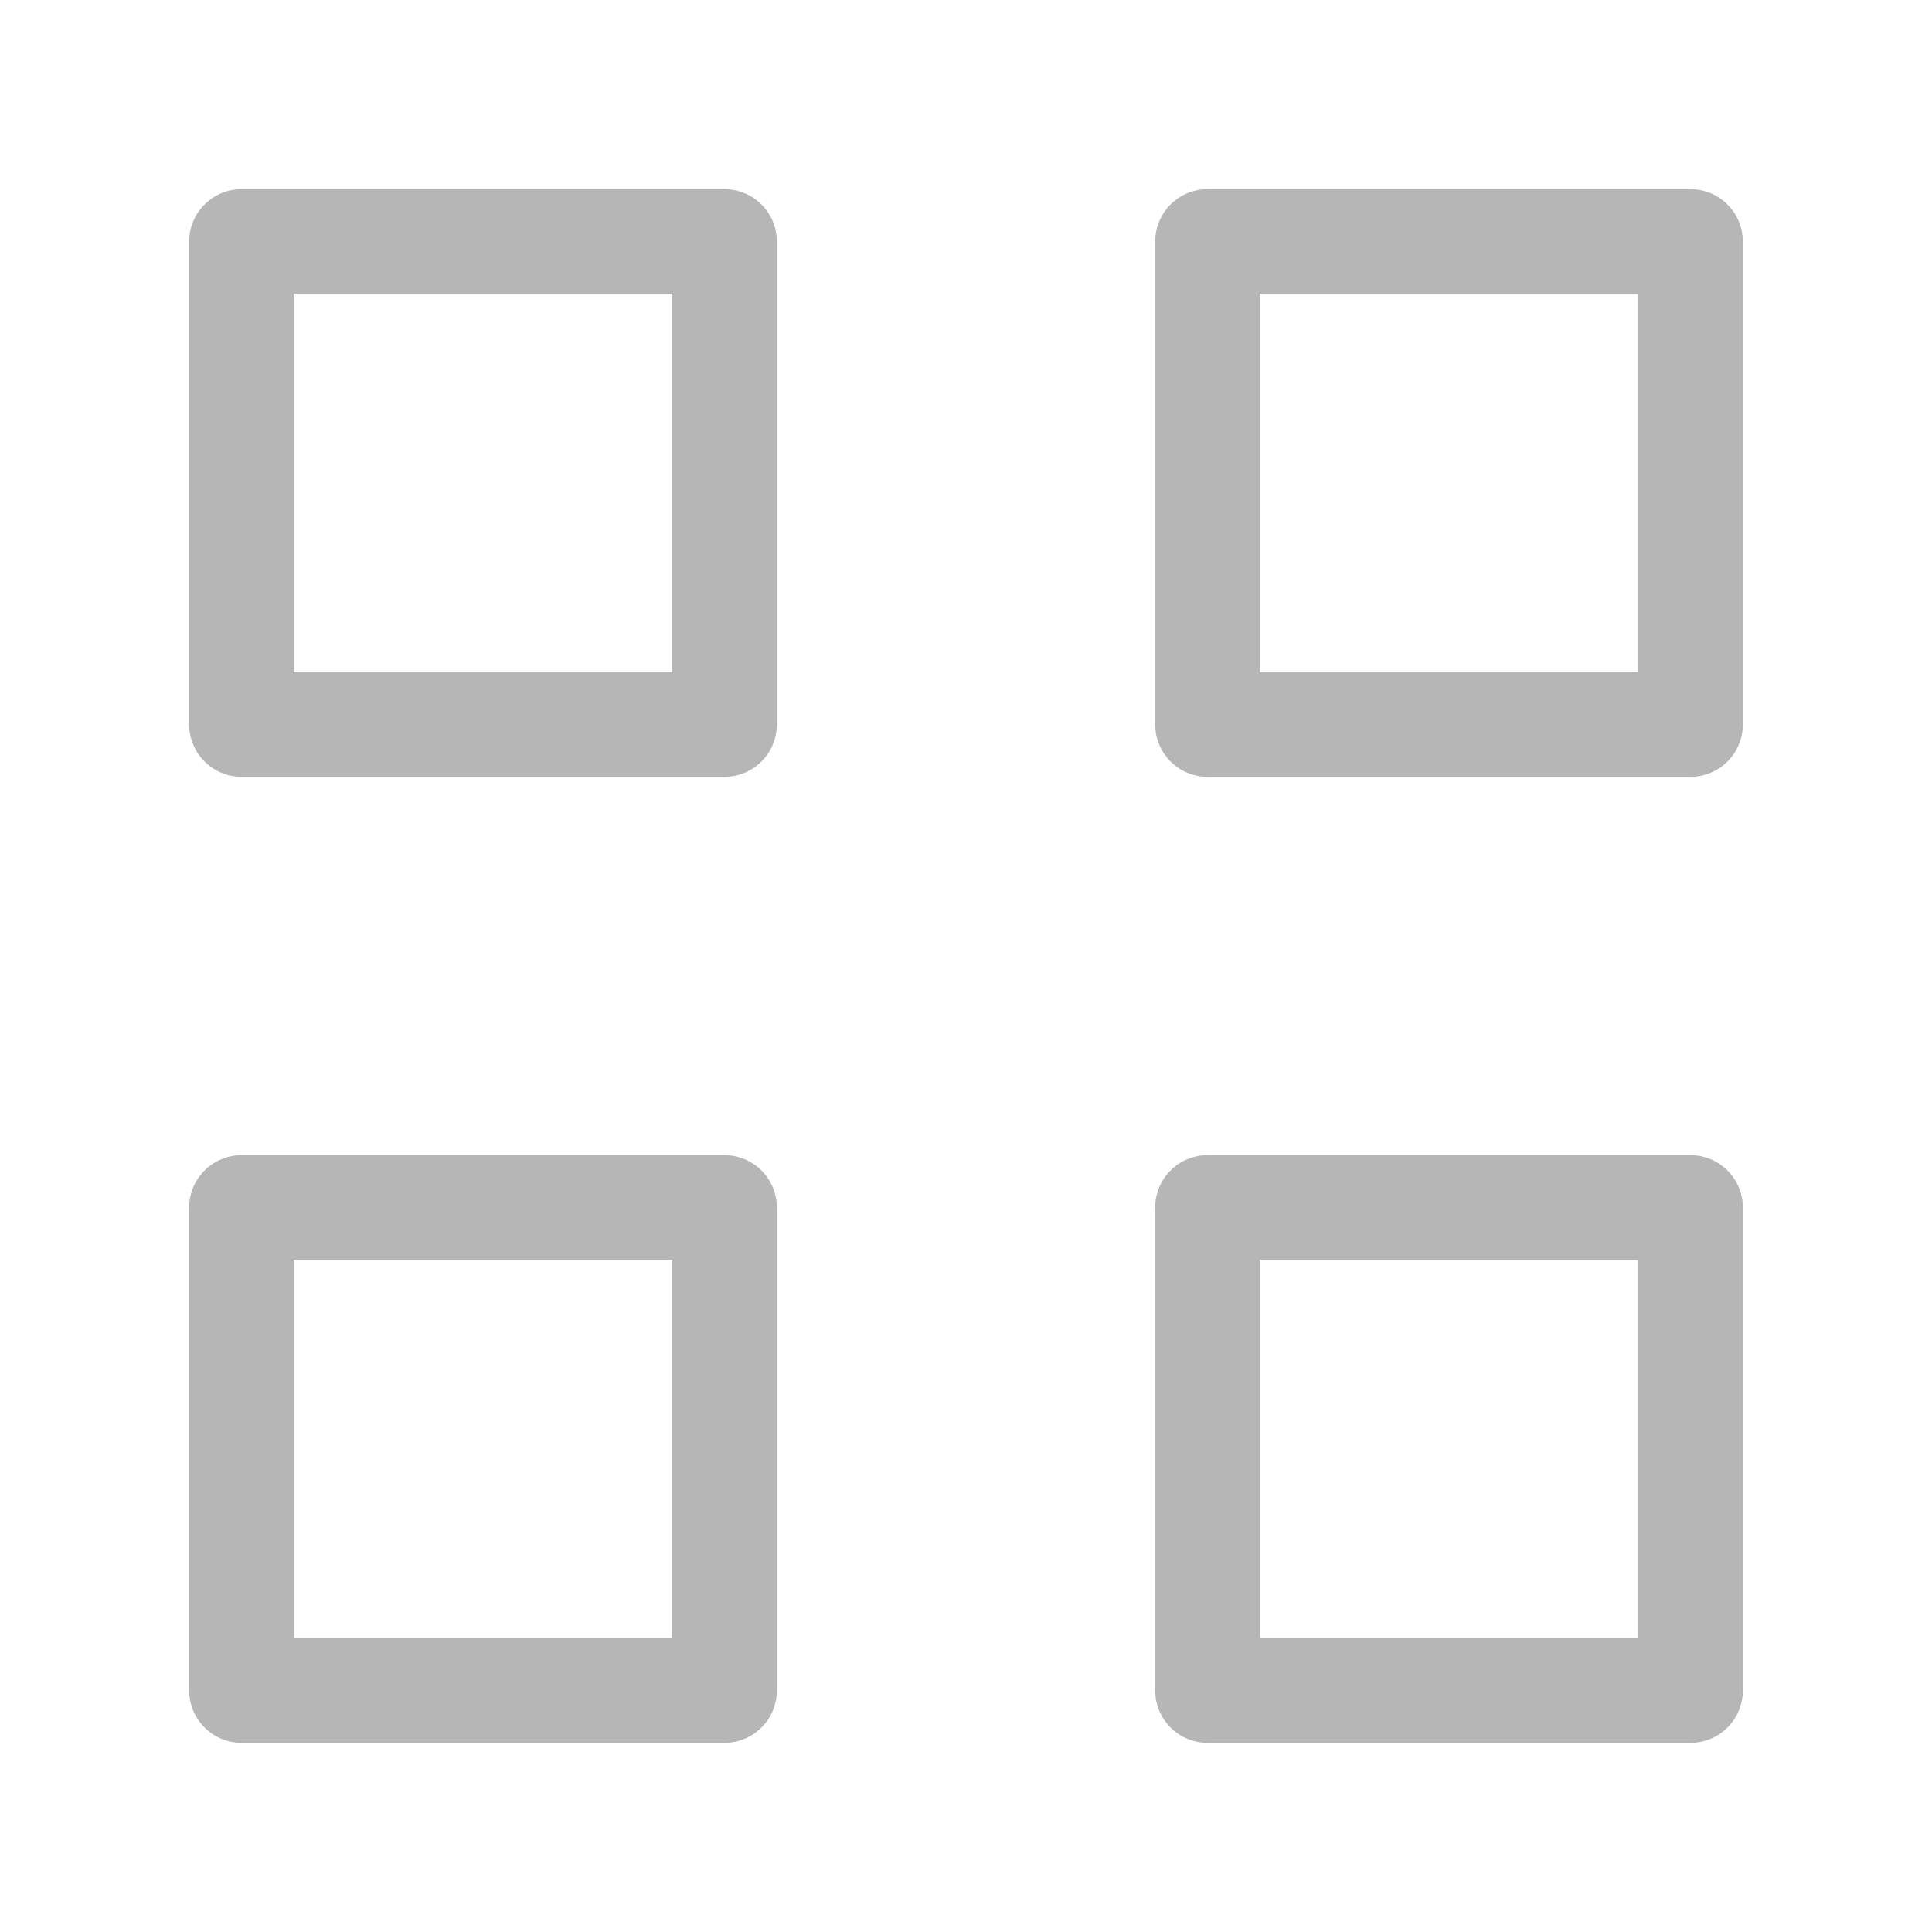
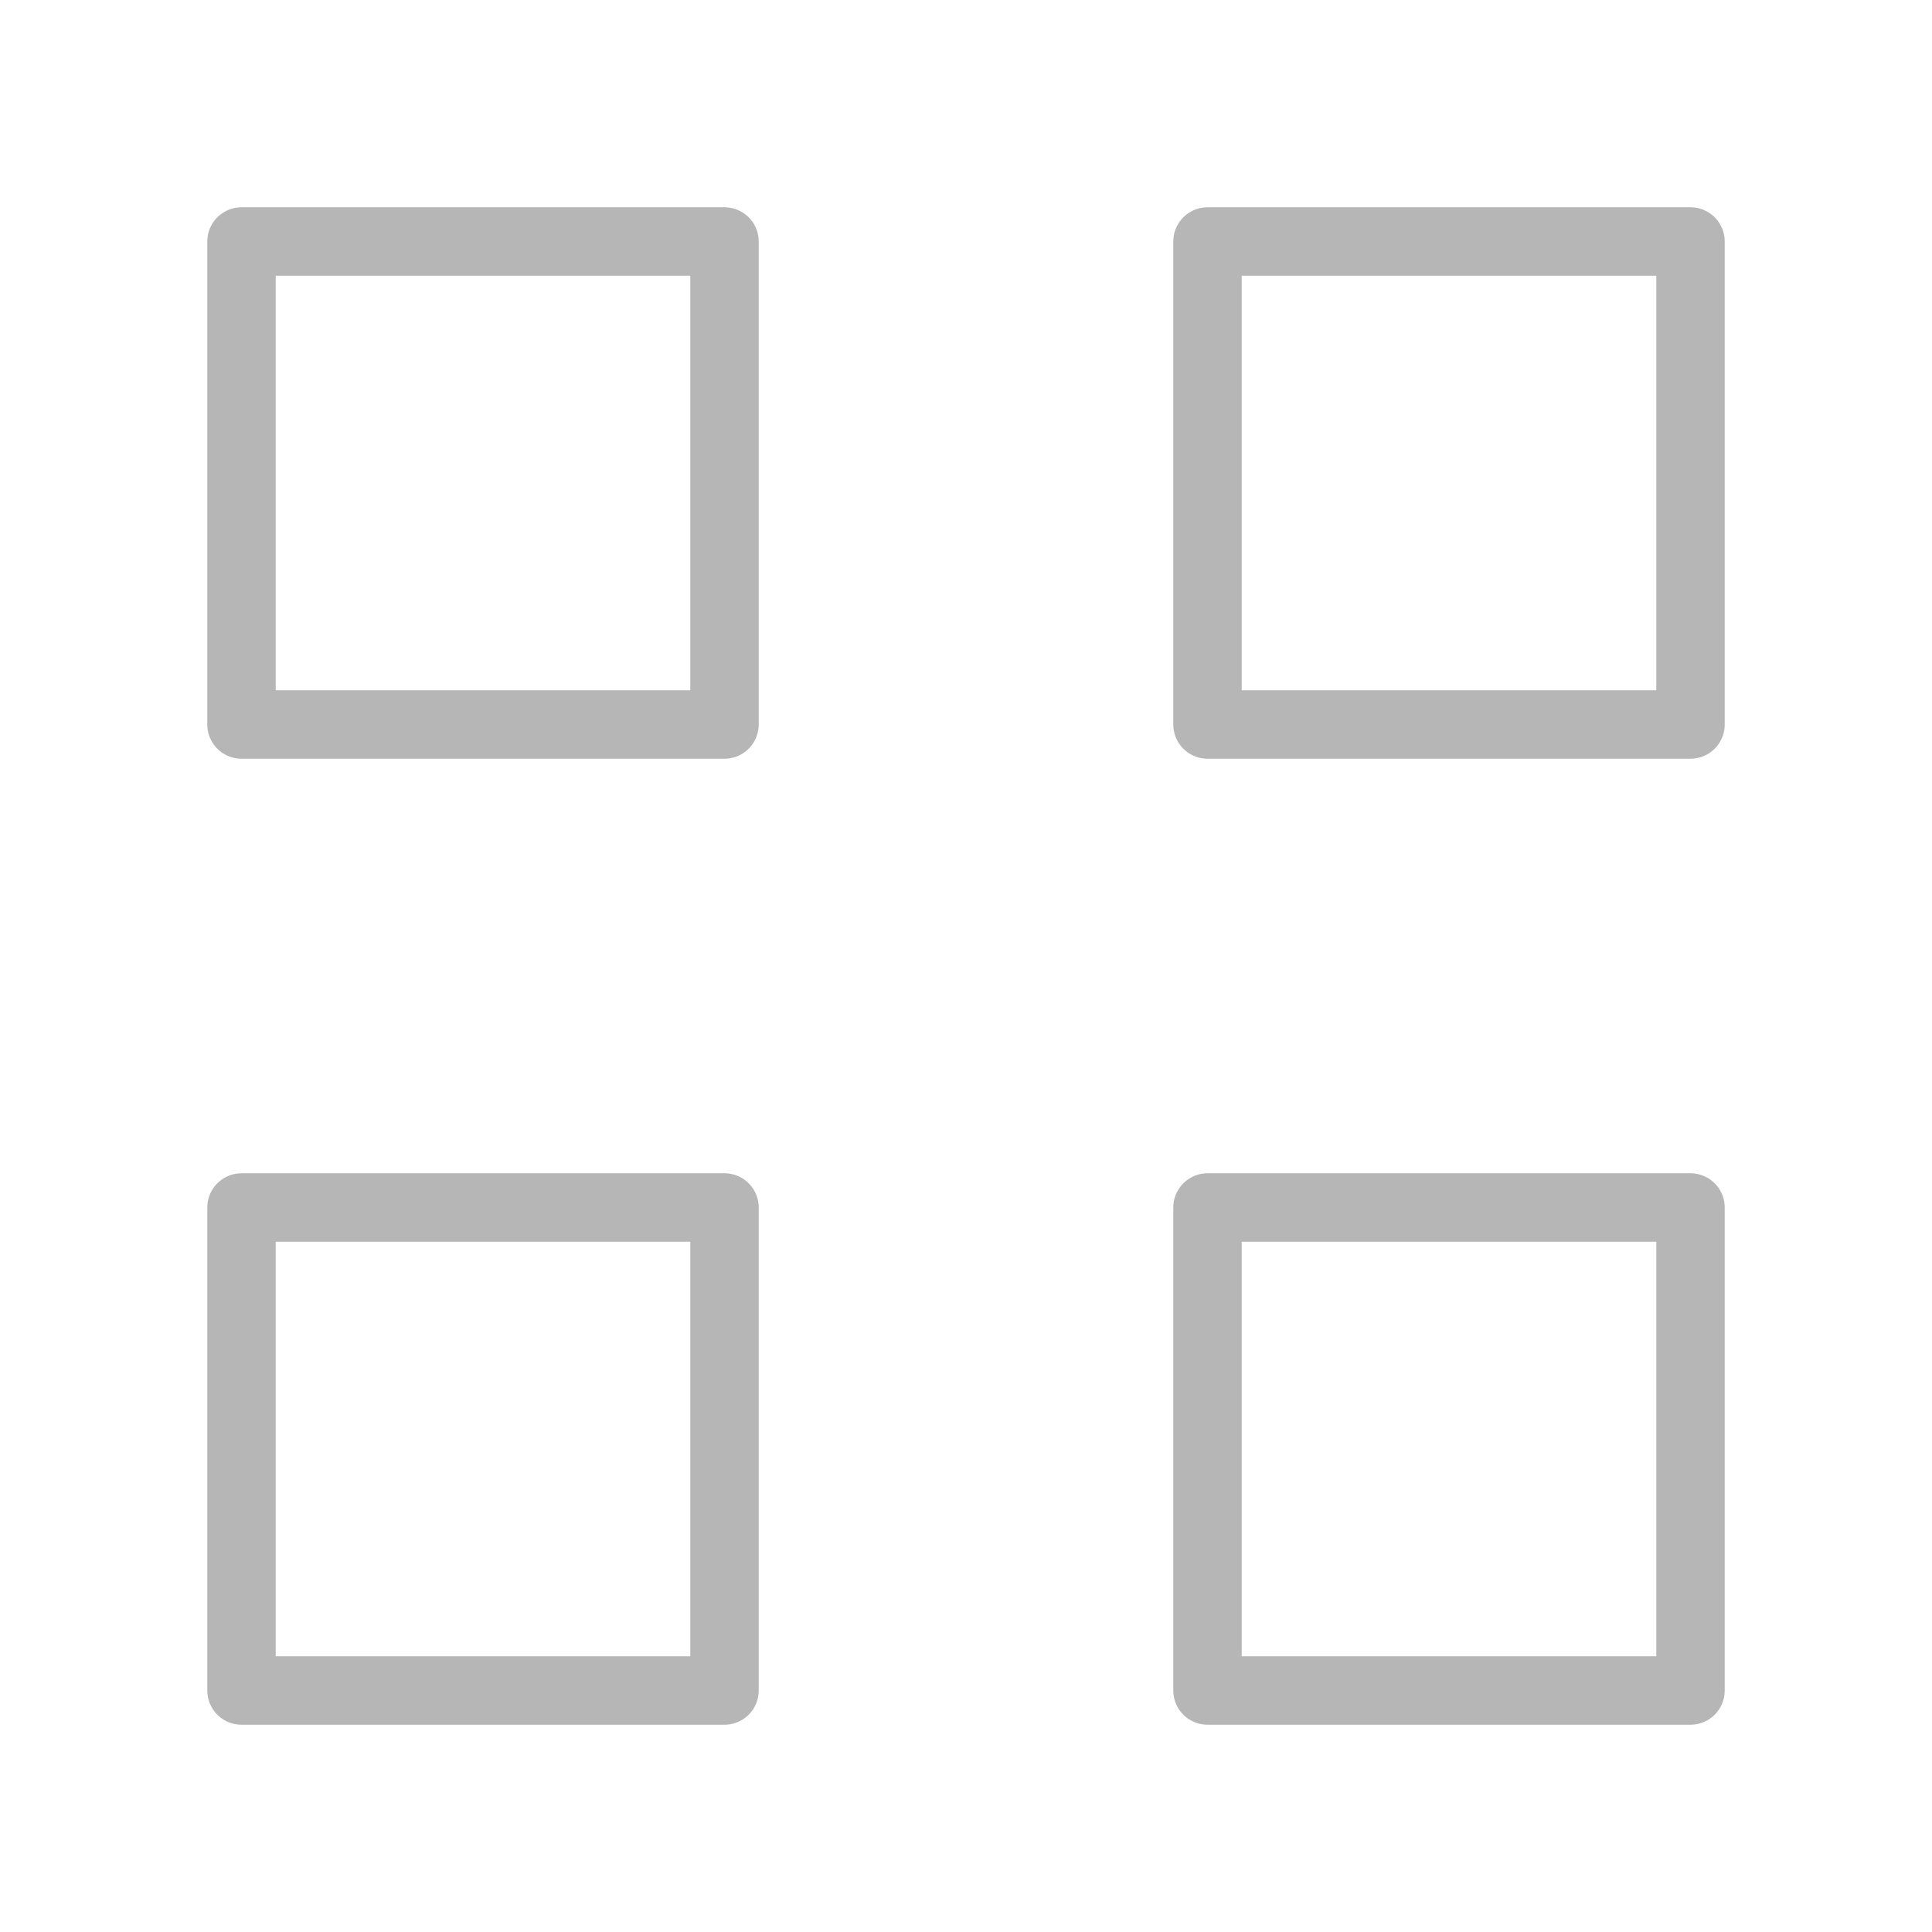
- <svg xmlns="http://www.w3.org/2000/svg" width="24" height="24" viewBox="0 0 24 24" fill="none" stroke="#b6b6b6" stroke-width="1.3" stroke-linecap="round" stroke-linejoin="round">
+ <svg xmlns="http://www.w3.org/2000/svg" width="24" height="24" viewBox="0 0 24 24" fill="none" stroke="#b6b6b6" stroke-width="0.85" stroke-linecap="round" stroke-linejoin="round">
  <rect x="3" y="3" width="6" height="6" />
  <rect x="15" y="3" width="6" height="6" />
  <rect x="3" y="15" width="6" height="6" />
  <rect x="15" y="15" width="6" height="6" />
</svg>
